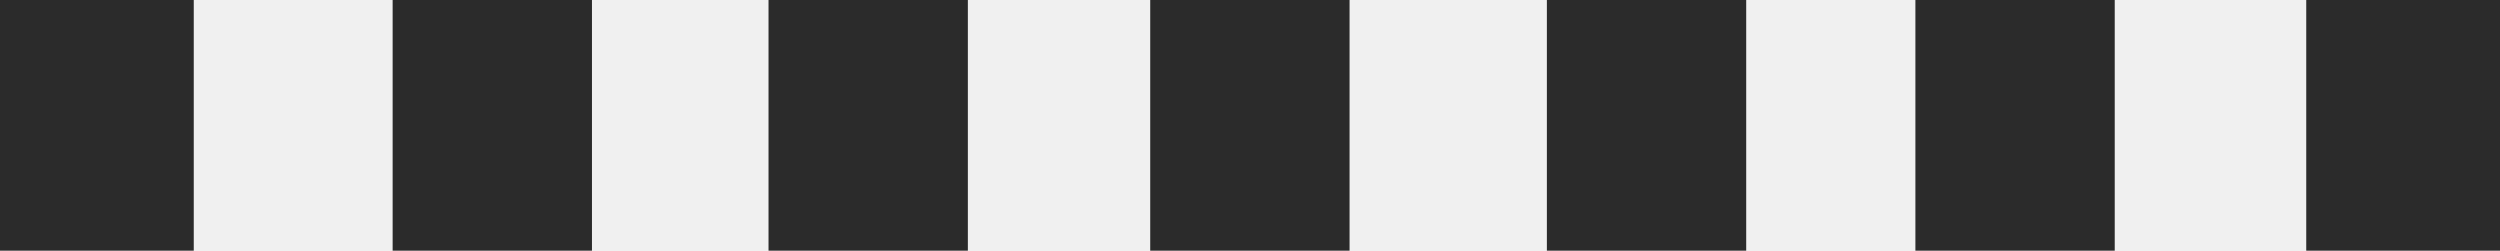
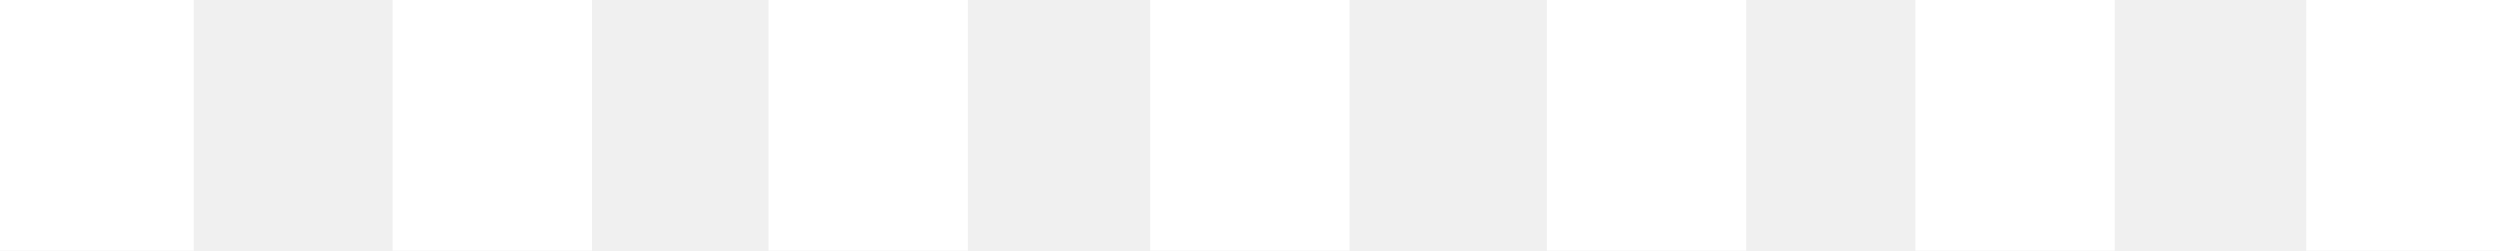
<svg xmlns="http://www.w3.org/2000/svg" id="Layer_1" data-name="Layer 1" viewBox="0 0 112 11.23">
  <defs>
-     <style>.cls-1{fill:#2b2b2b;}</style>
+     <style>.cls-1{fill:#fff;}</style>
  </defs>
  <rect class="cls-1" x="-0.25" width="8.93" height="11.23" />
  <rect class="cls-1" x="17.59" width="8.93" height="11.23" />
  <rect class="cls-1" x="34.43" width="8.93" height="11.23" />
  <rect class="cls-1" x="51.53" width="8.93" height="11.23" />
  <rect class="cls-1" x="69.3" width="8.93" height="11.23" />
  <rect class="cls-1" x="85.81" width="8.93" height="11.23" />
  <rect class="cls-1" x="103.32" width="8.93" height="11.23" />
</svg>
